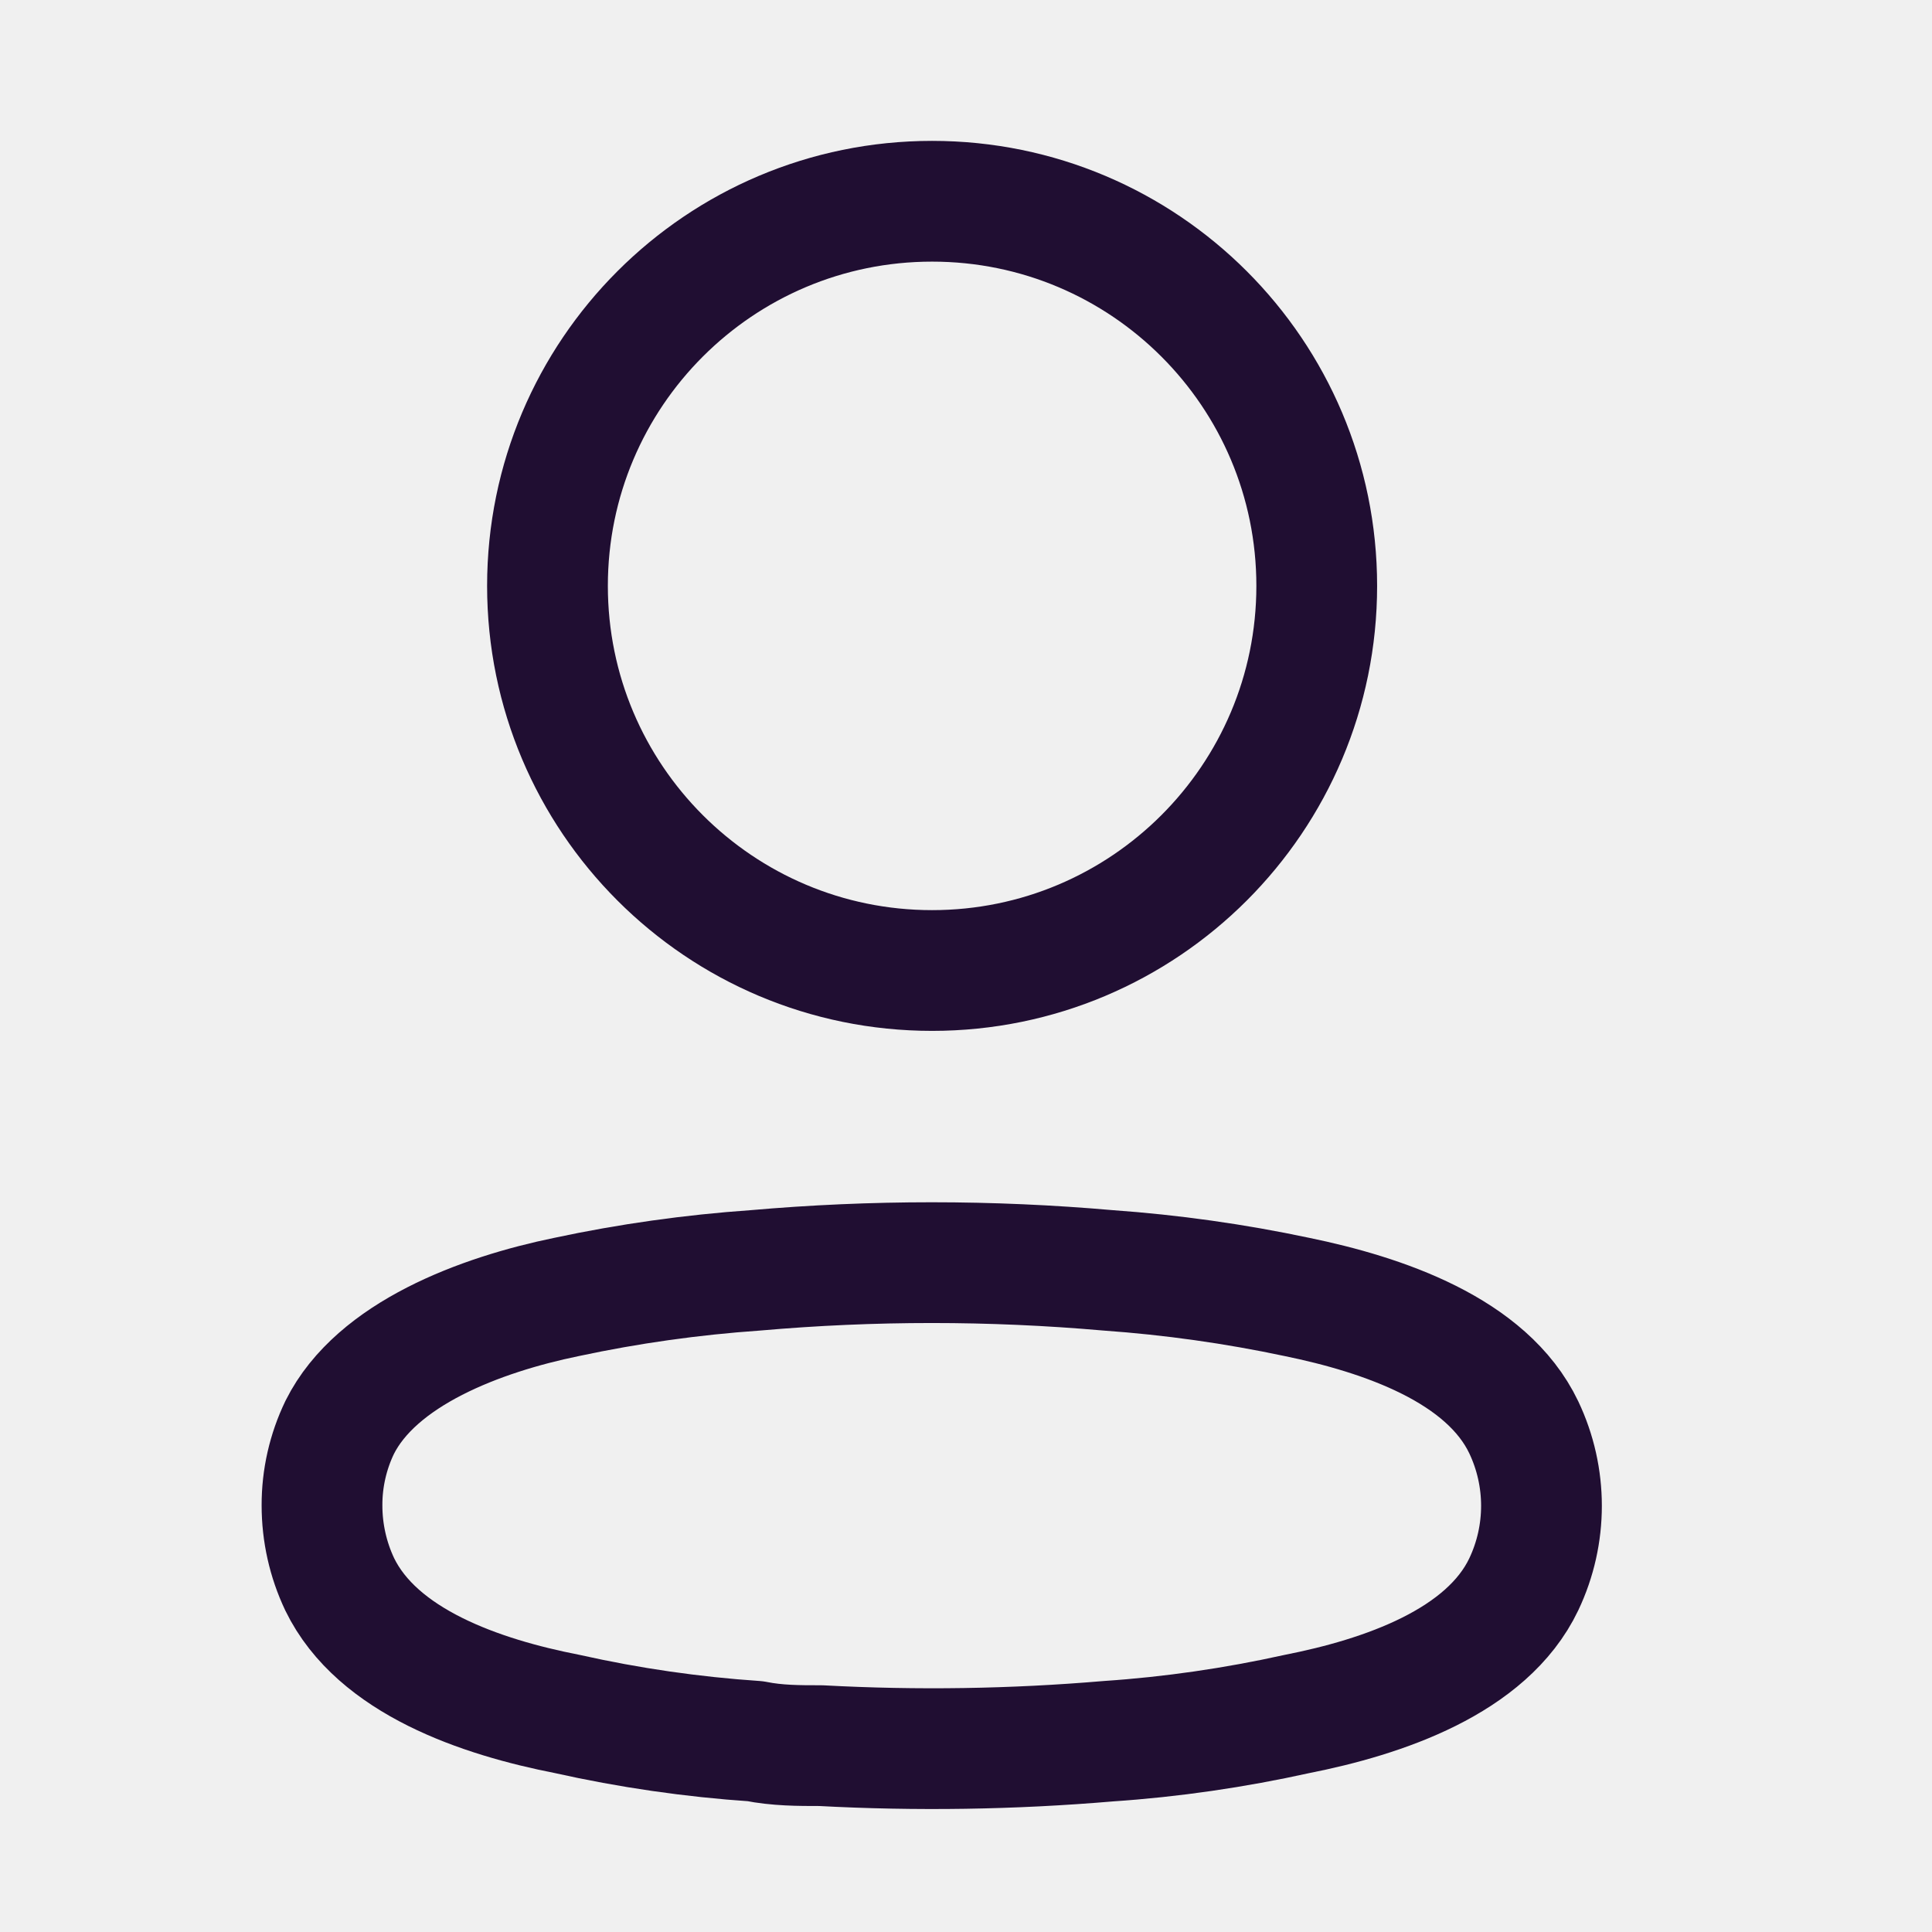
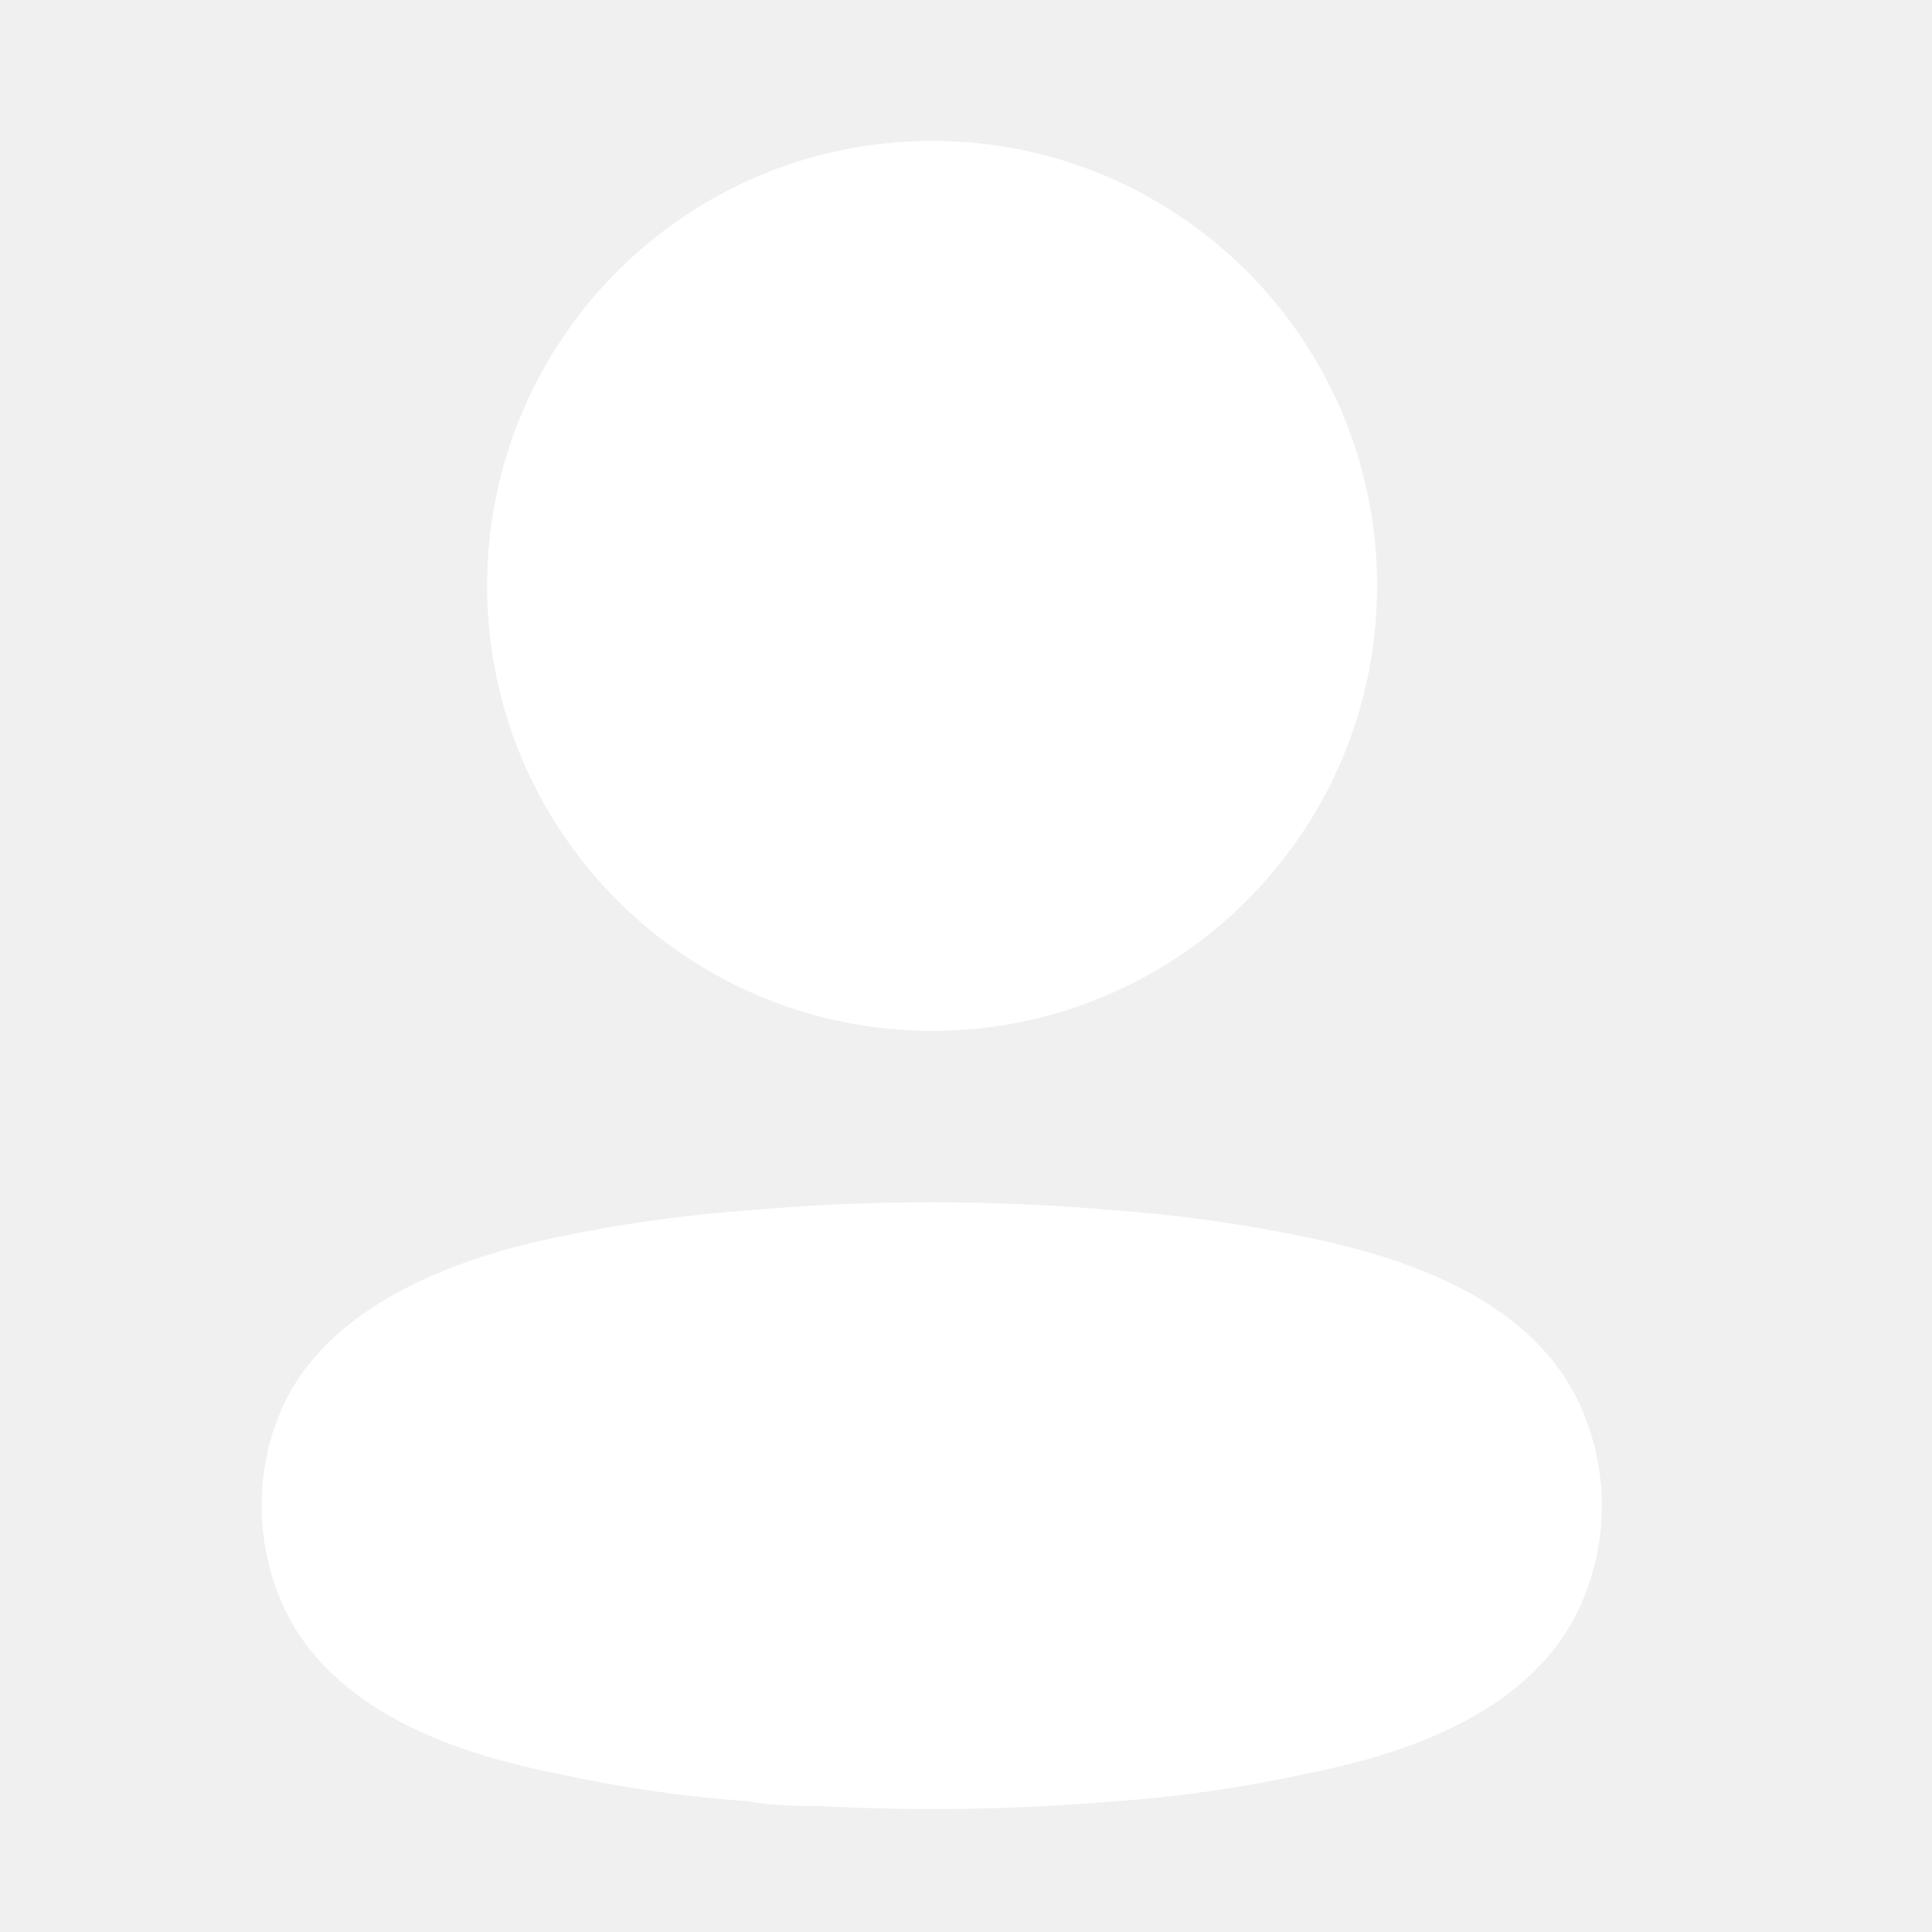
- <svg xmlns="http://www.w3.org/2000/svg" width="24" height="24" viewBox="0 0 24 24" fill="none">
-   <circle cx="11.579" cy="7.278" r="4.778" stroke="#200E32" stroke-width="1.5" stroke-linecap="round" stroke-linejoin="round" />
-   <path fill-rule="evenodd" clip-rule="evenodd" d="M4 18.701C3.999 18.366 4.074 18.034 4.22 17.731C4.677 16.816 5.968 16.331 7.039 16.111C7.811 15.946 8.594 15.836 9.382 15.781C10.841 15.653 12.308 15.653 13.767 15.781C14.554 15.837 15.337 15.947 16.11 16.111C17.181 16.331 18.471 16.77 18.929 17.731C19.222 18.348 19.222 19.064 18.929 19.681C18.471 20.642 17.181 21.081 16.11 21.292C15.338 21.463 14.555 21.577 13.767 21.63C12.579 21.731 11.387 21.749 10.197 21.685C9.922 21.685 9.657 21.685 9.382 21.63C8.597 21.577 7.816 21.464 7.048 21.292C5.968 21.081 4.687 20.642 4.22 19.681C4.075 19.375 4 19.04 4 18.701Z" stroke="#200E32" stroke-width="1.5" stroke-linecap="round" stroke-linejoin="round" />
+ <svg xmlns="http://www.w3.org/2000/svg" width="24" height="24" viewBox="0 0 24 24" fill="white">
+   <circle cx="11.579" cy="7.278" r="4.778" stroke="white" stroke-width="1.5" stroke-linecap="round" stroke-linejoin="round" />
+   <path fill-rule="evenodd" clip-rule="evenodd" d="M4 18.701C3.999 18.366 4.074 18.034 4.22 17.731C4.677 16.816 5.968 16.331 7.039 16.111C7.811 15.946 8.594 15.836 9.382 15.781C10.841 15.653 12.308 15.653 13.767 15.781C14.554 15.837 15.337 15.947 16.11 16.111C17.181 16.331 18.471 16.77 18.929 17.731C19.222 18.348 19.222 19.064 18.929 19.681C18.471 20.642 17.181 21.081 16.11 21.292C15.338 21.463 14.555 21.577 13.767 21.63C12.579 21.731 11.387 21.749 10.197 21.685C9.922 21.685 9.657 21.685 9.382 21.63C8.597 21.577 7.816 21.464 7.048 21.292C5.968 21.081 4.687 20.642 4.22 19.681C4.075 19.375 4 19.04 4 18.701Z" stroke="white" stroke-width="1.5" stroke-linecap="round" stroke-linejoin="round" />
</svg>
